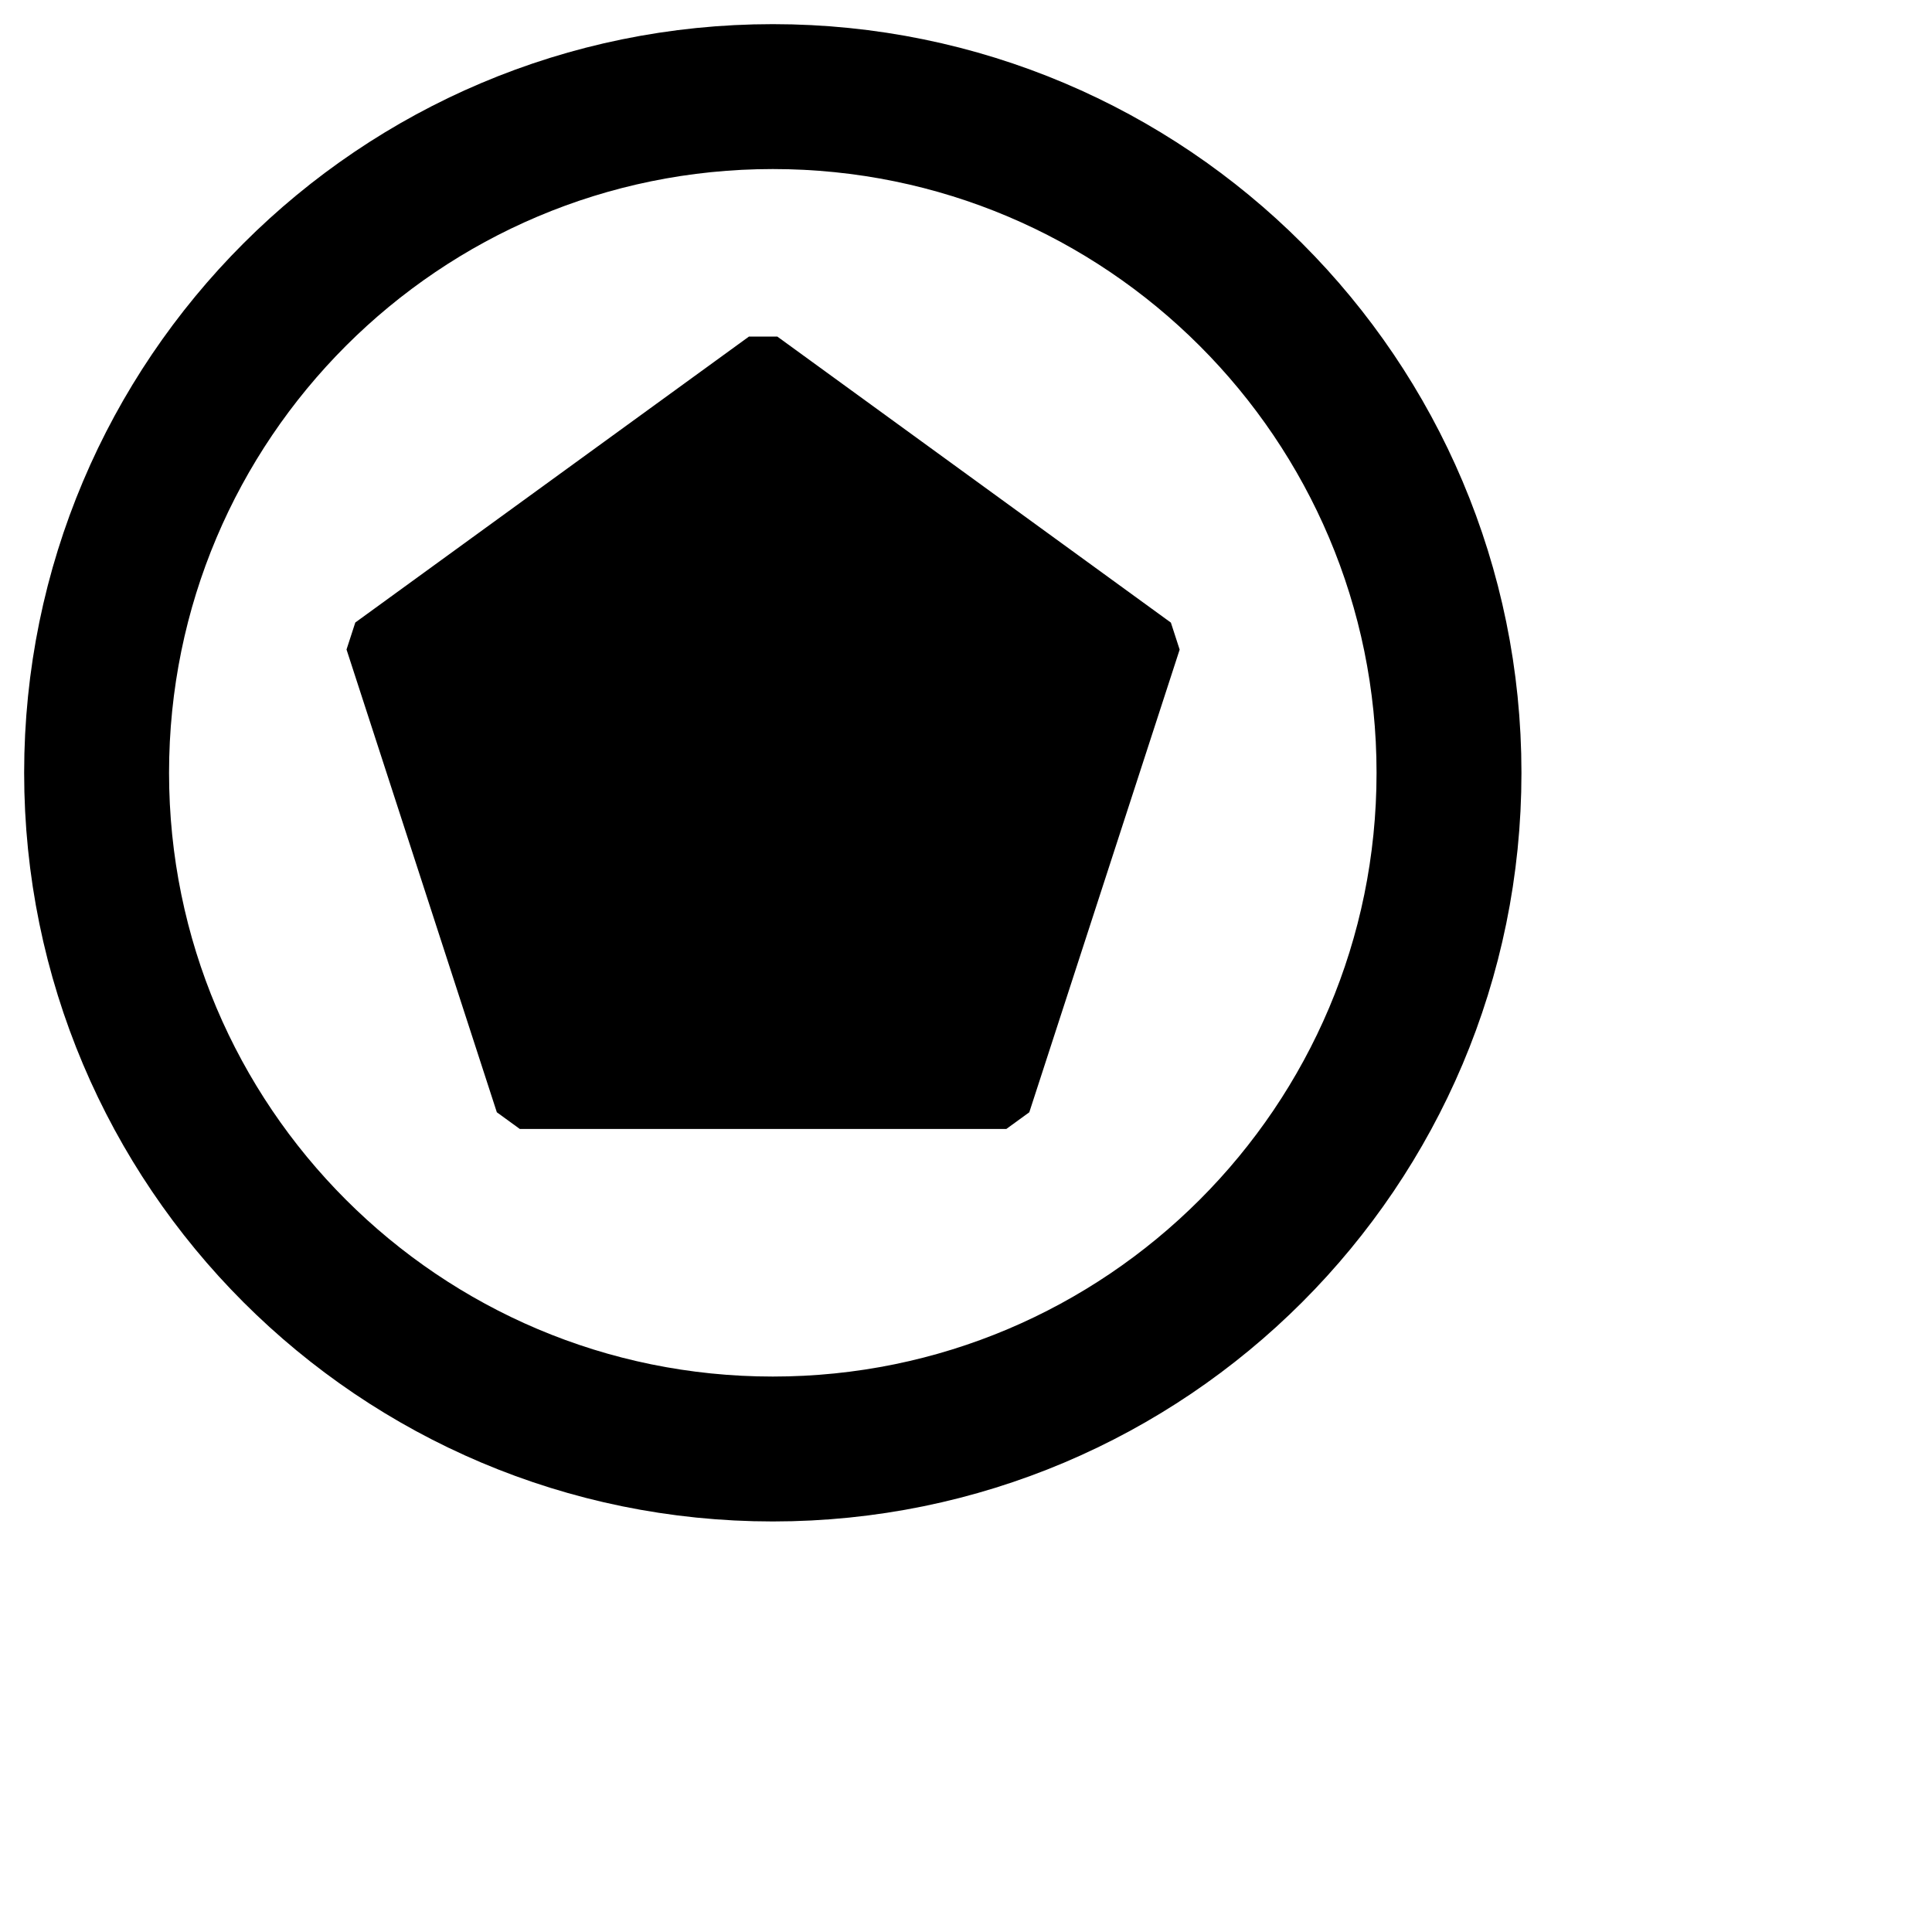
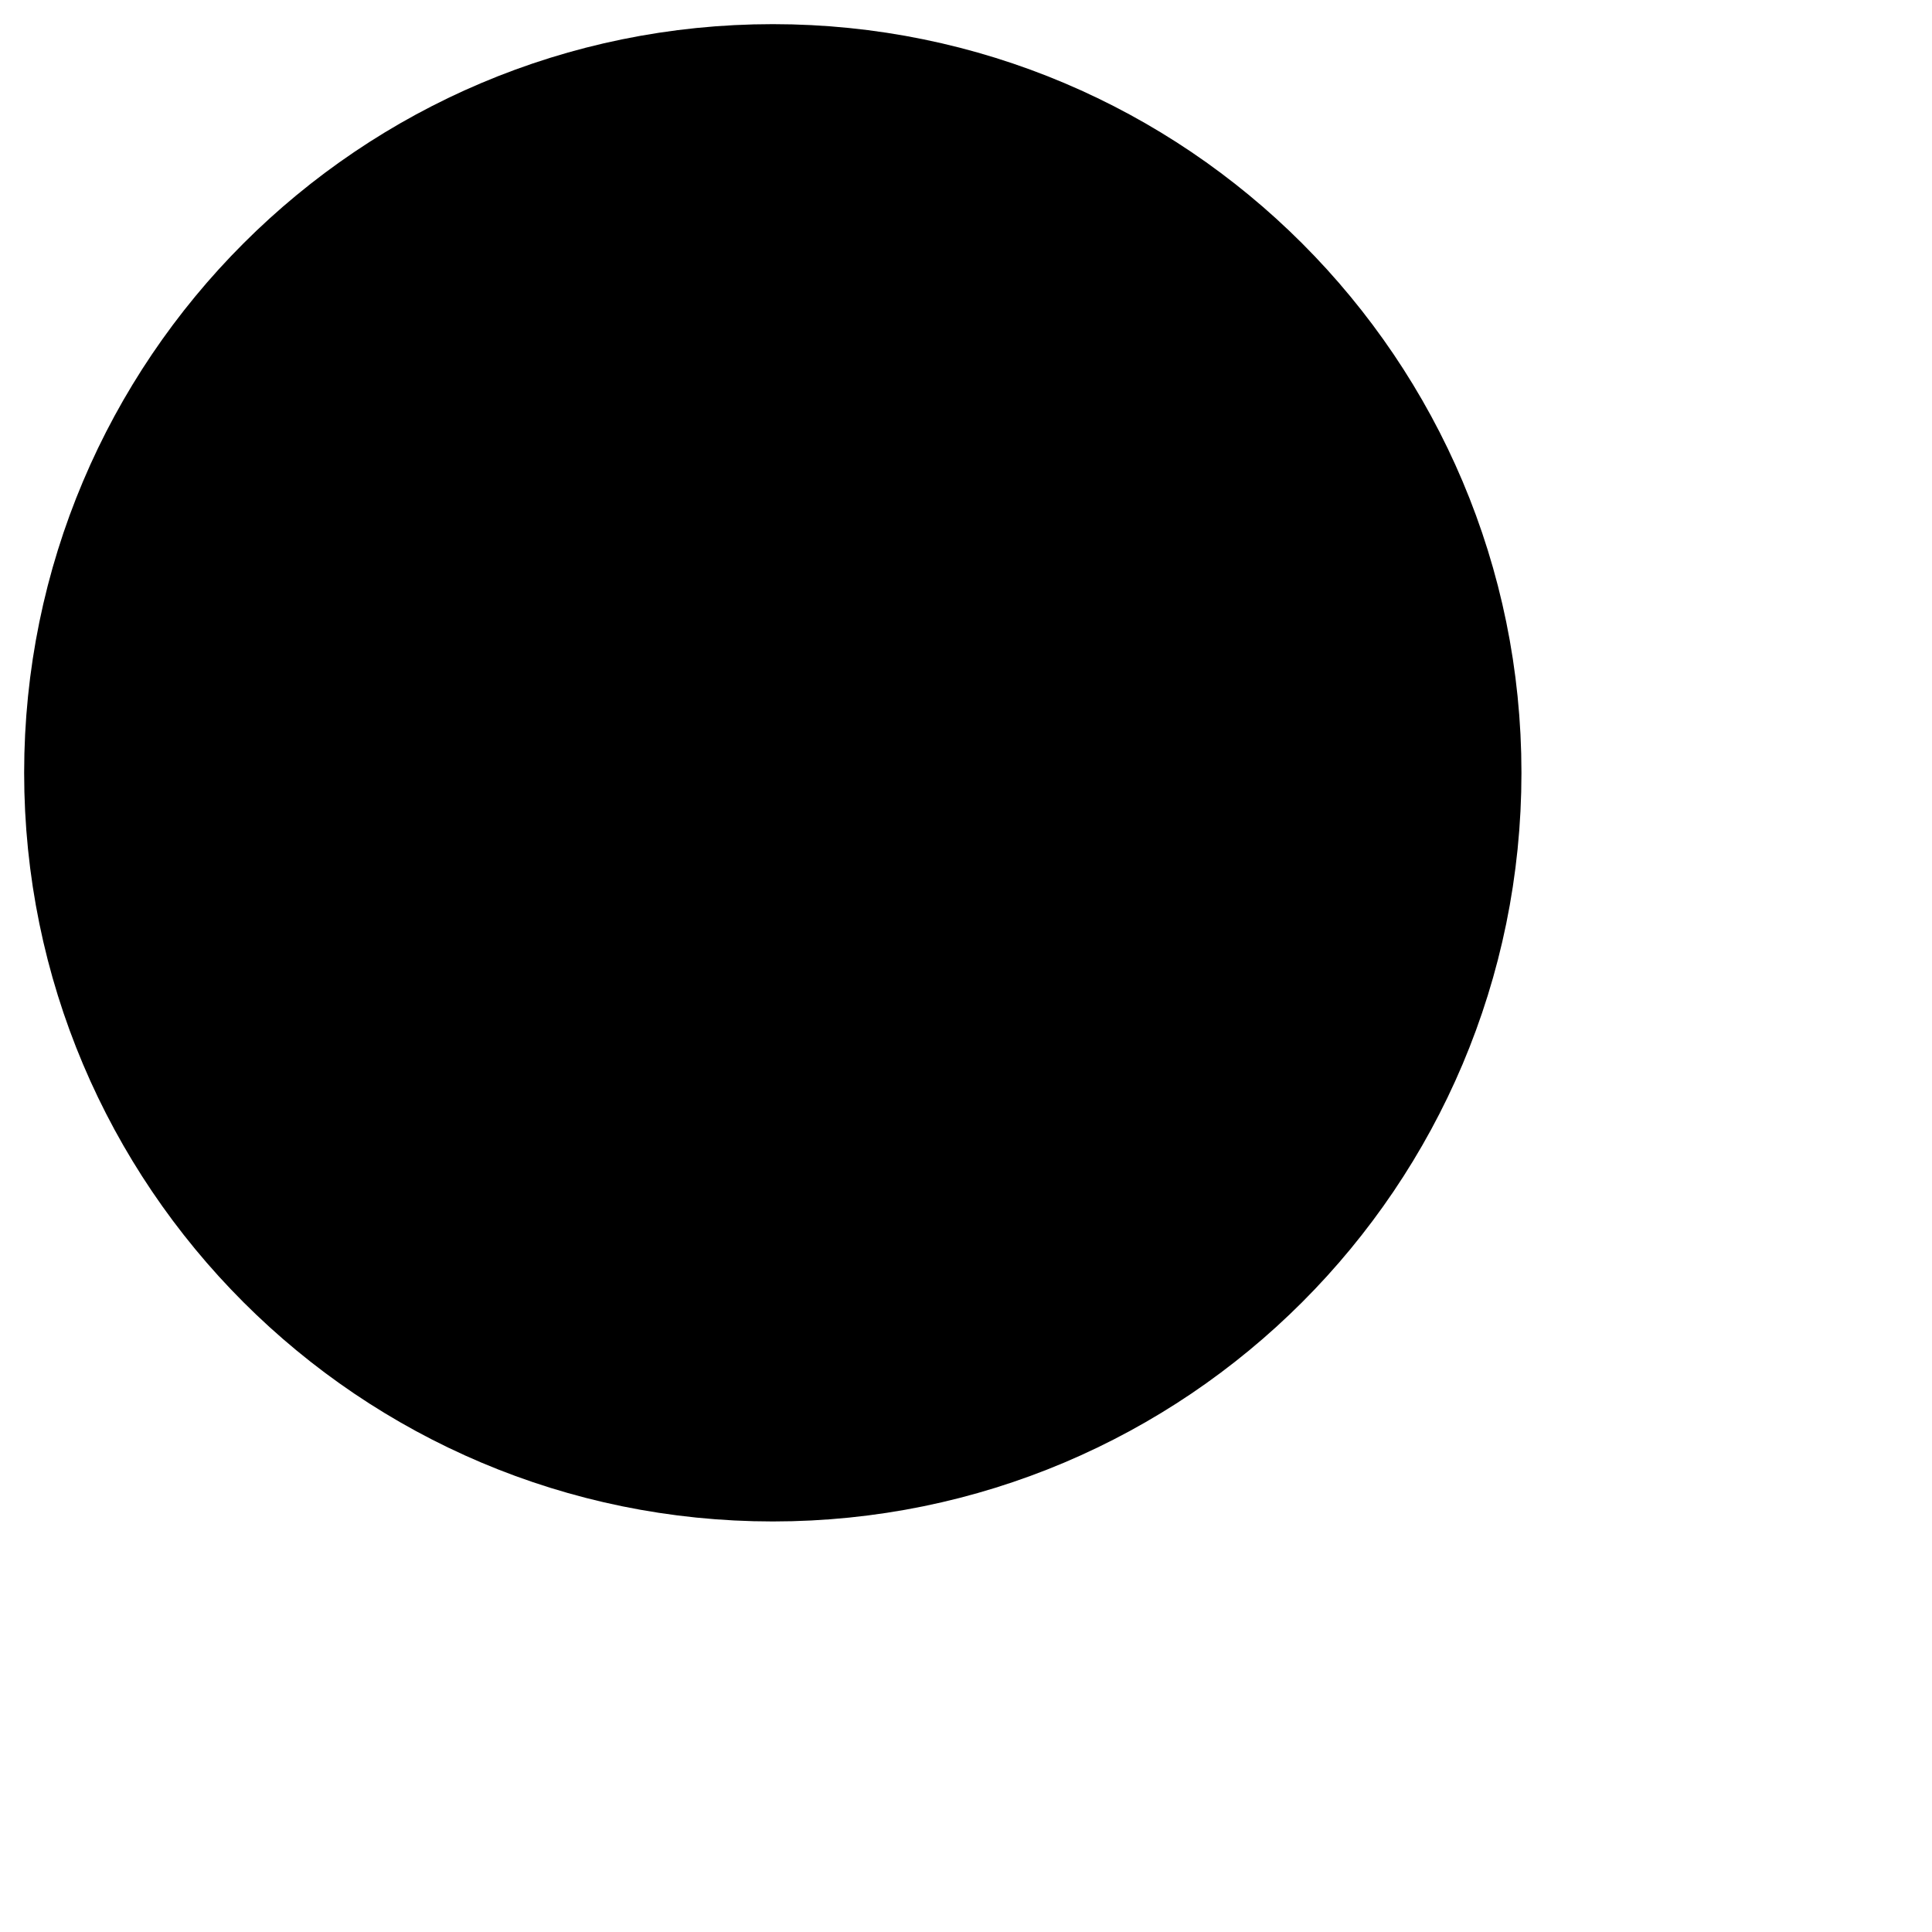
<svg xmlns="http://www.w3.org/2000/svg" xmlns:ns1="http://www.b3mn.org/oryx" width="40" height="40" version="1.0">
  <defs />
  <ns1:magnets>
    <ns1:magnet ns1:cx="16" ns1:cy="16" ns1:default="yes" />
  </ns1:magnets>
  <g pointer-events="fill">
    <defs>
-       <radialGradient id="background" cx="10%" cy="10%" r="100%" fx="10%" fy="10%">
-         <stop offset="0%" stop-color="#ffffff" stop-opacity="1" />
-         <stop id="fill_el" offset="100%" stop-color="#ffffff" stop-opacity="1" />
+       <radialGradient id="background">
+         <stop id="fill_el" />
      </radialGradient>
    </defs>
    <circle id="bg_frame" cx="16" cy="16" r="14" stroke="black" fill="url(#background) white" stroke-width="3" />
-     <path fill="black" stroke="black" style="fill-opacity:1;   stroke-width:1;   stroke-linejoin:bevel;   stroke-opacity:1" d="M 20.835,22.874 L 10.762,22.874 L 7.65,13.293 L 15.8,7.373 L 23.948,13.295 L 20.835,22.874 z" id="middlepolygon" />
+     <path fill="black" stroke="black" style="fill-opacity:1; stroke-width:1; stroke-linejoin:bevel; stroke-opacity:1" d="M 20.835,22.874 L 10.762,22.874 L 7.65,13.293 L 15.8,7.373 L 23.948,13.295 L 20.835,22.874 z" id="middlepolygon" />
    <text font-size="11" id="text_name" x="16" y="32" ns1:align="top center" stroke="black" />
  </g>
</svg>
